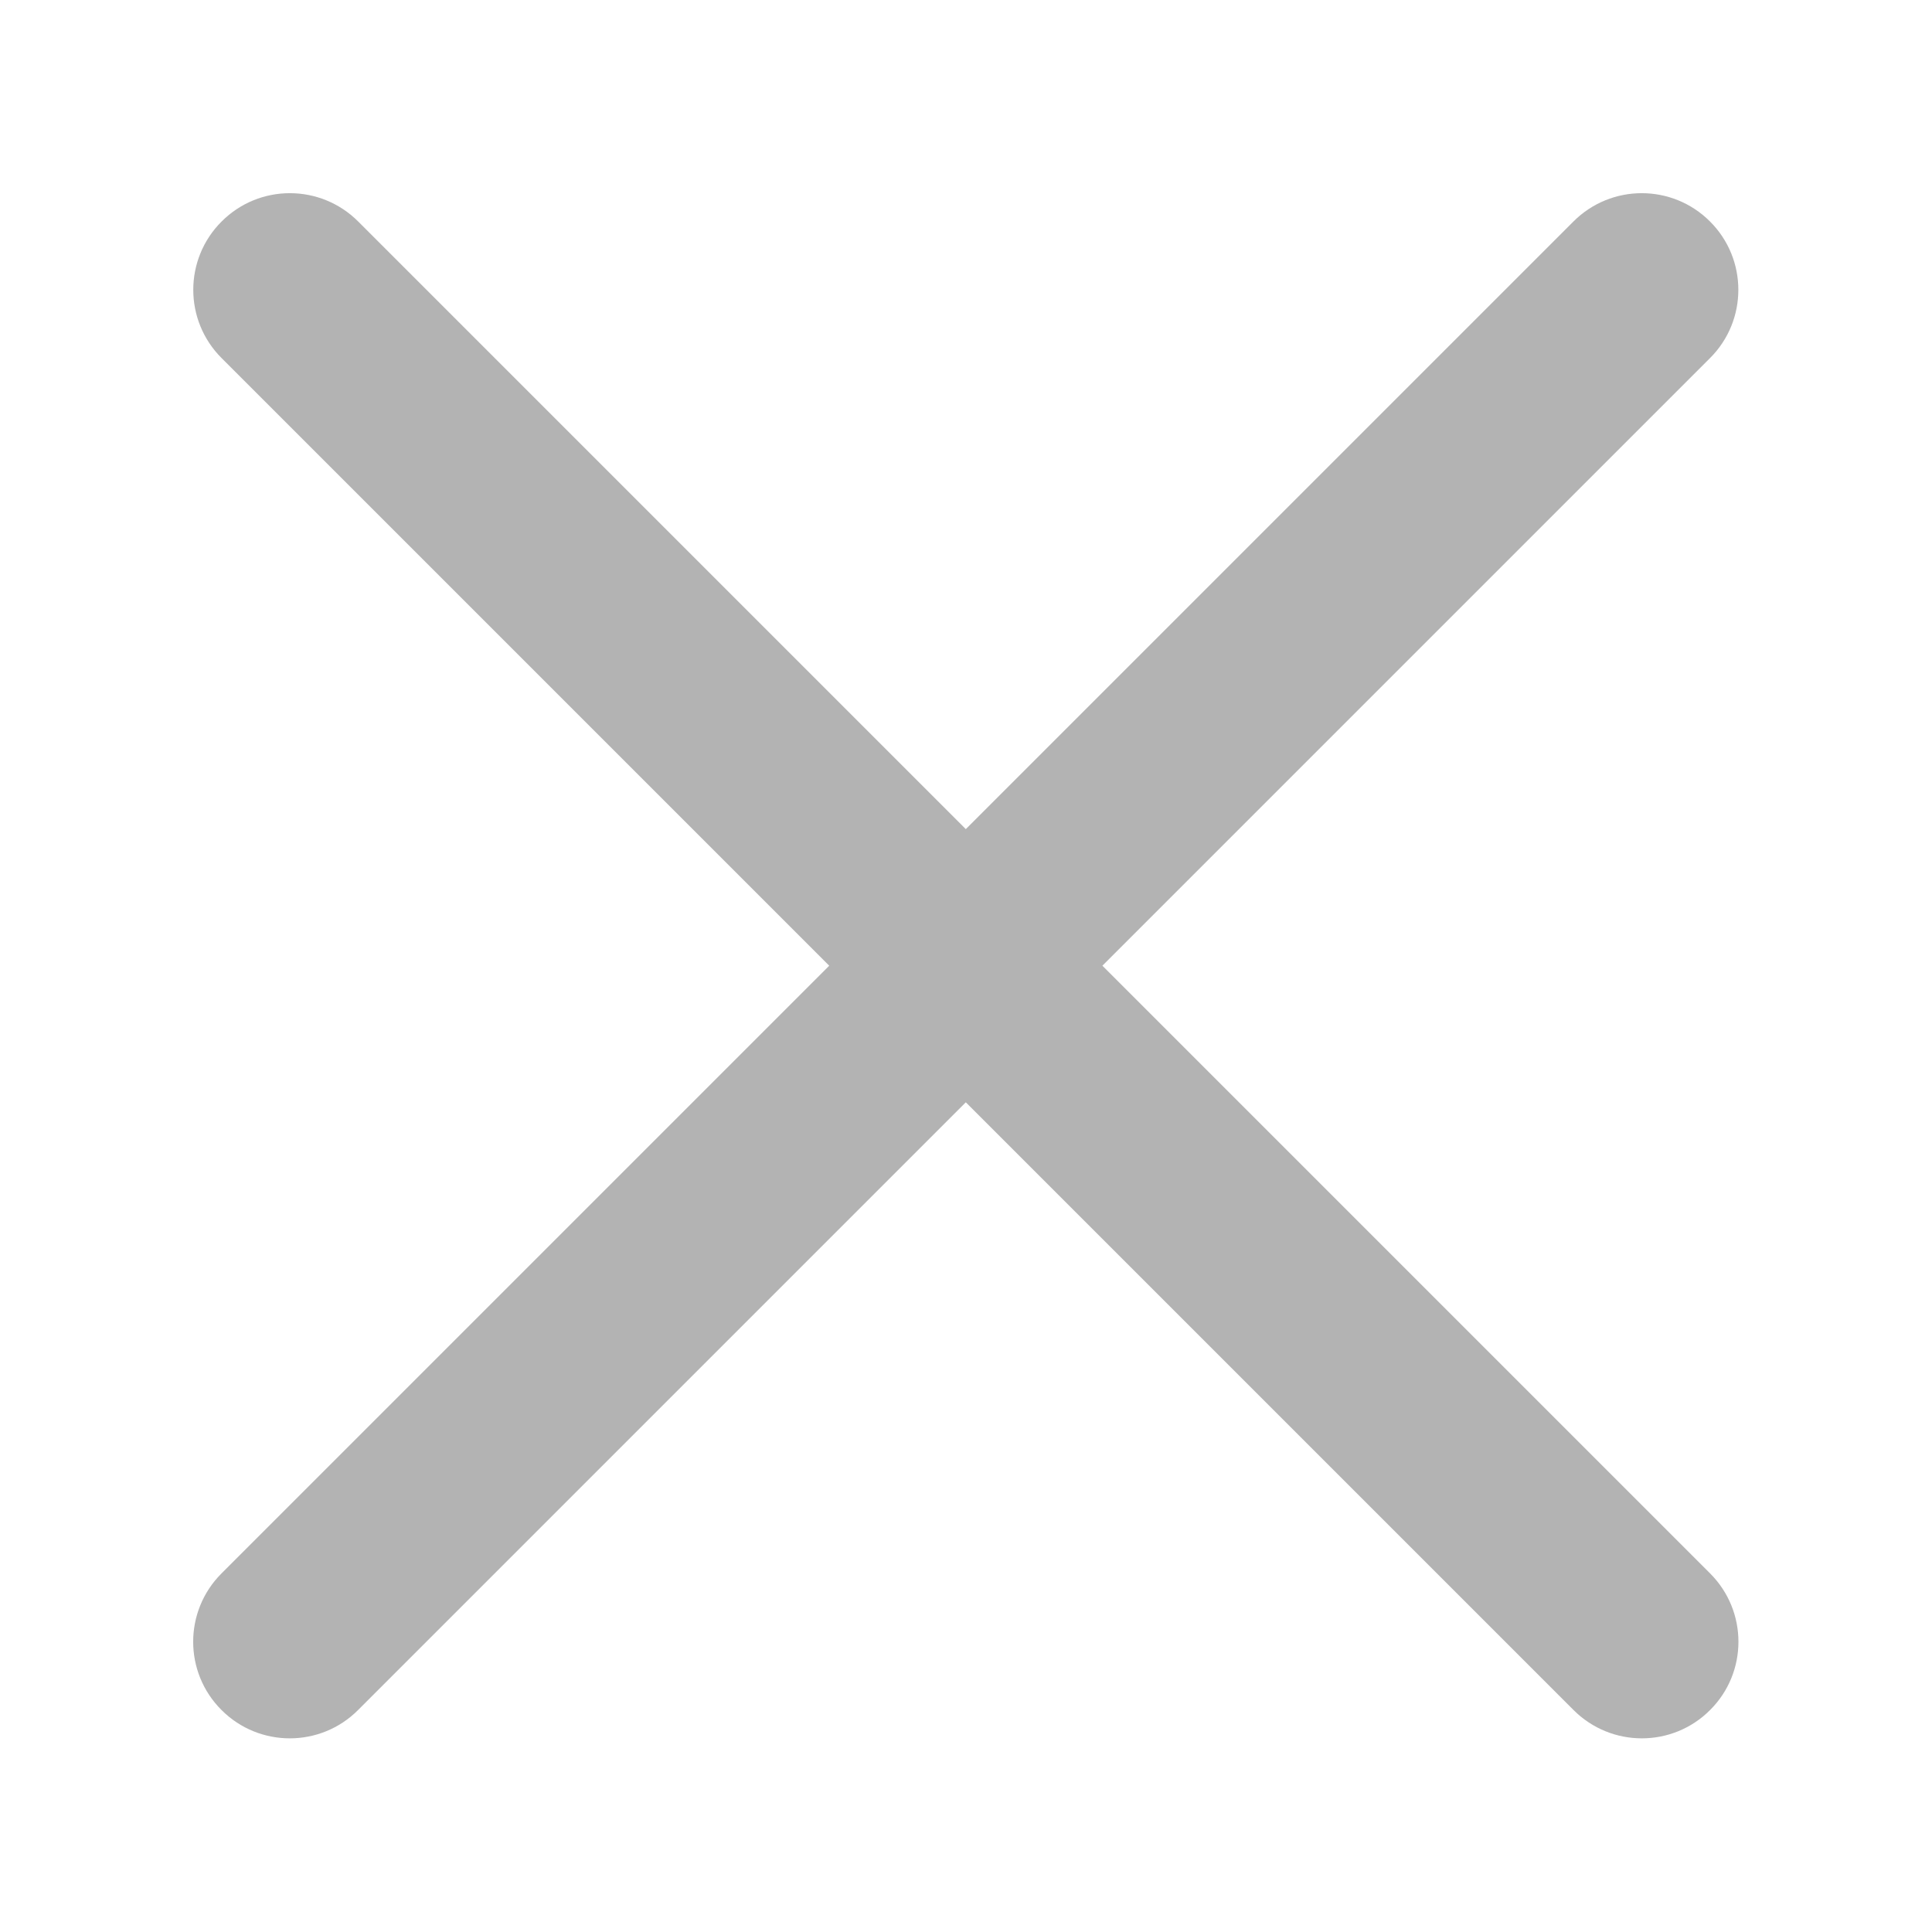
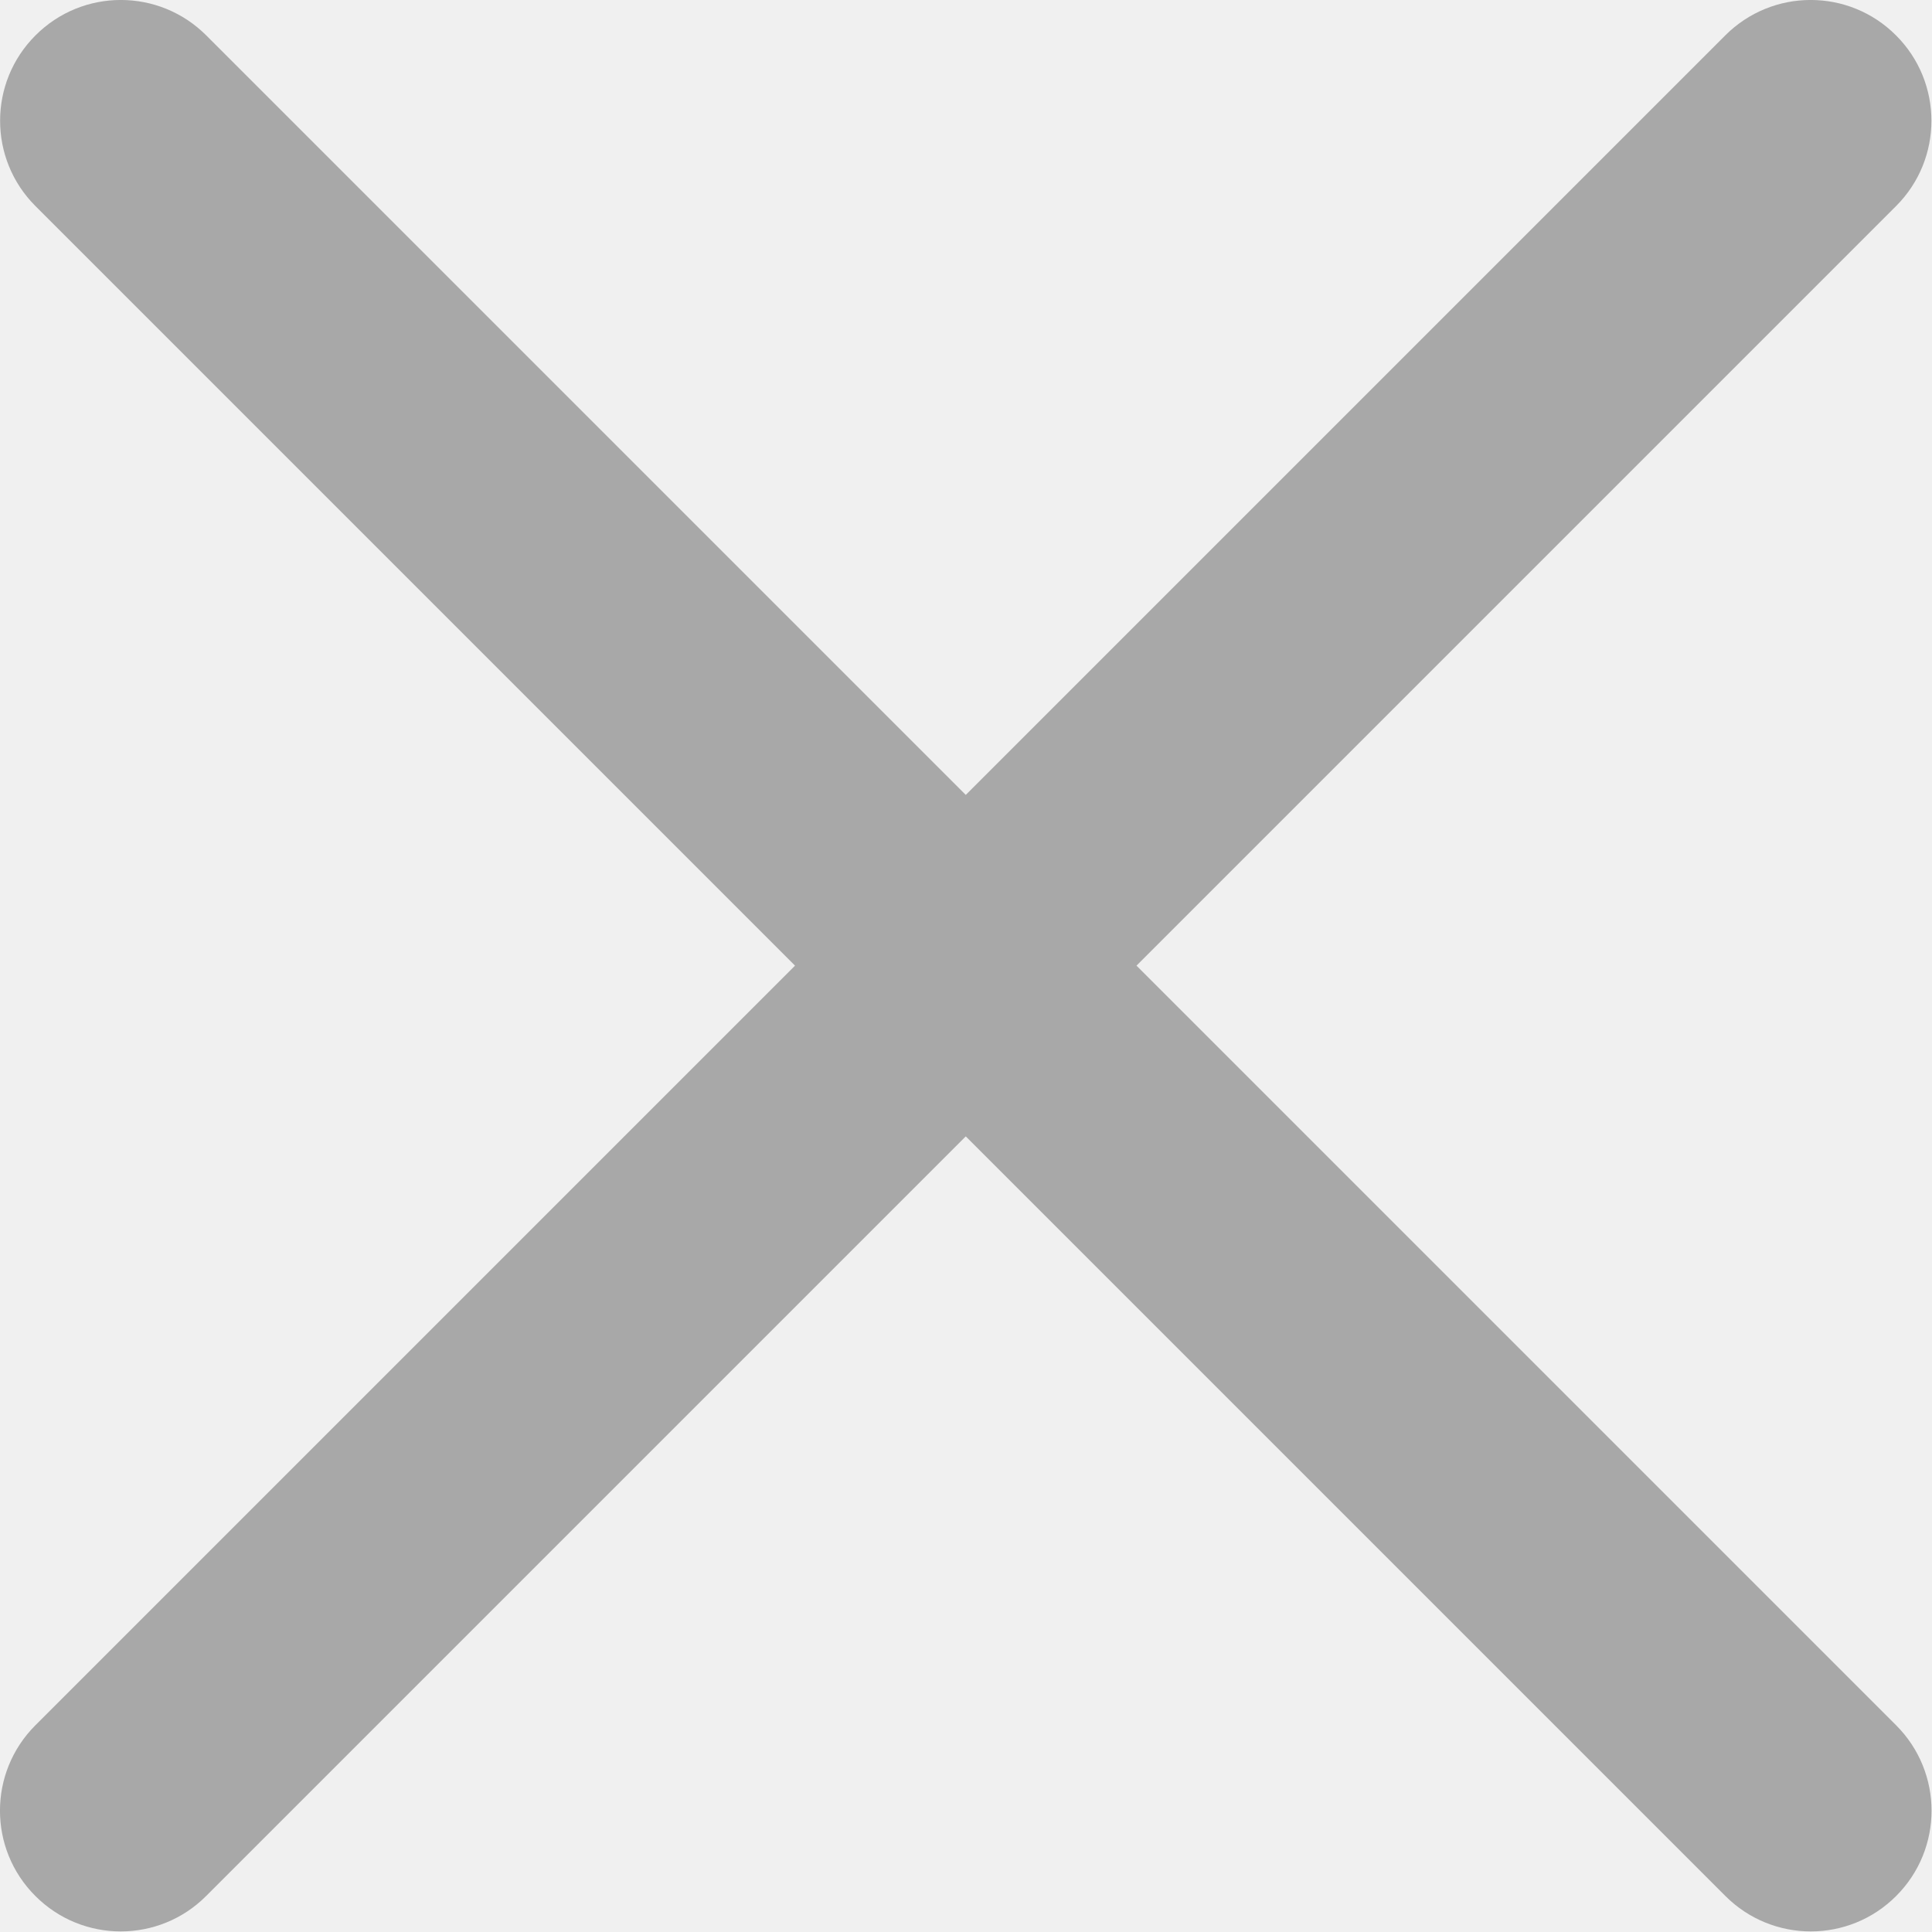
- <svg xmlns="http://www.w3.org/2000/svg" width="20" height="20" viewBox="0 0 20 20" fill="none">
-   <rect width="20" height="20" fill="white" />
-   <path fill-rule="evenodd" clip-rule="evenodd" d="M17.702 3.707C18.093 3.317 18.093 2.683 17.702 2.293C17.312 1.902 16.679 1.902 16.288 2.293L9.998 8.583L3.708 2.293C3.317 1.902 2.684 1.902 2.294 2.293C1.903 2.683 1.903 3.317 2.294 3.707L8.584 9.997L2.293 16.288C1.902 16.679 1.902 17.312 2.293 17.702C2.683 18.093 3.317 18.093 3.707 17.702L9.998 11.411L16.289 17.702C16.68 18.093 17.313 18.093 17.703 17.702C18.094 17.312 18.094 16.679 17.703 16.288L11.412 9.997L17.702 3.707Z" fill="black" fill-opacity="0.3" />
+ <svg xmlns="http://www.w3.org/2000/svg" width="16" height="16" viewBox="0 0 16 16" fill="none">
+   <path fill-rule="evenodd" clip-rule="evenodd" d="M15.702 1.707C16.093 1.317 16.093 0.683 15.702 0.293C15.312 -0.098 14.679 -0.098 14.288 0.293L7.998 6.583L1.708 0.293C1.317 -0.098 0.684 -0.098 0.294 0.293C-0.097 0.683 -0.097 1.317 0.294 1.707L6.584 7.997L0.293 14.288C-0.098 14.679 -0.098 15.312 0.293 15.702C0.683 16.093 1.317 16.093 1.707 15.702L7.998 9.411L14.289 15.702C14.68 16.093 15.313 16.093 15.703 15.702C16.094 15.312 16.094 14.679 15.703 14.288L9.412 7.997L15.702 1.707Z" fill="black" fill-opacity="0.3" />
</svg>
